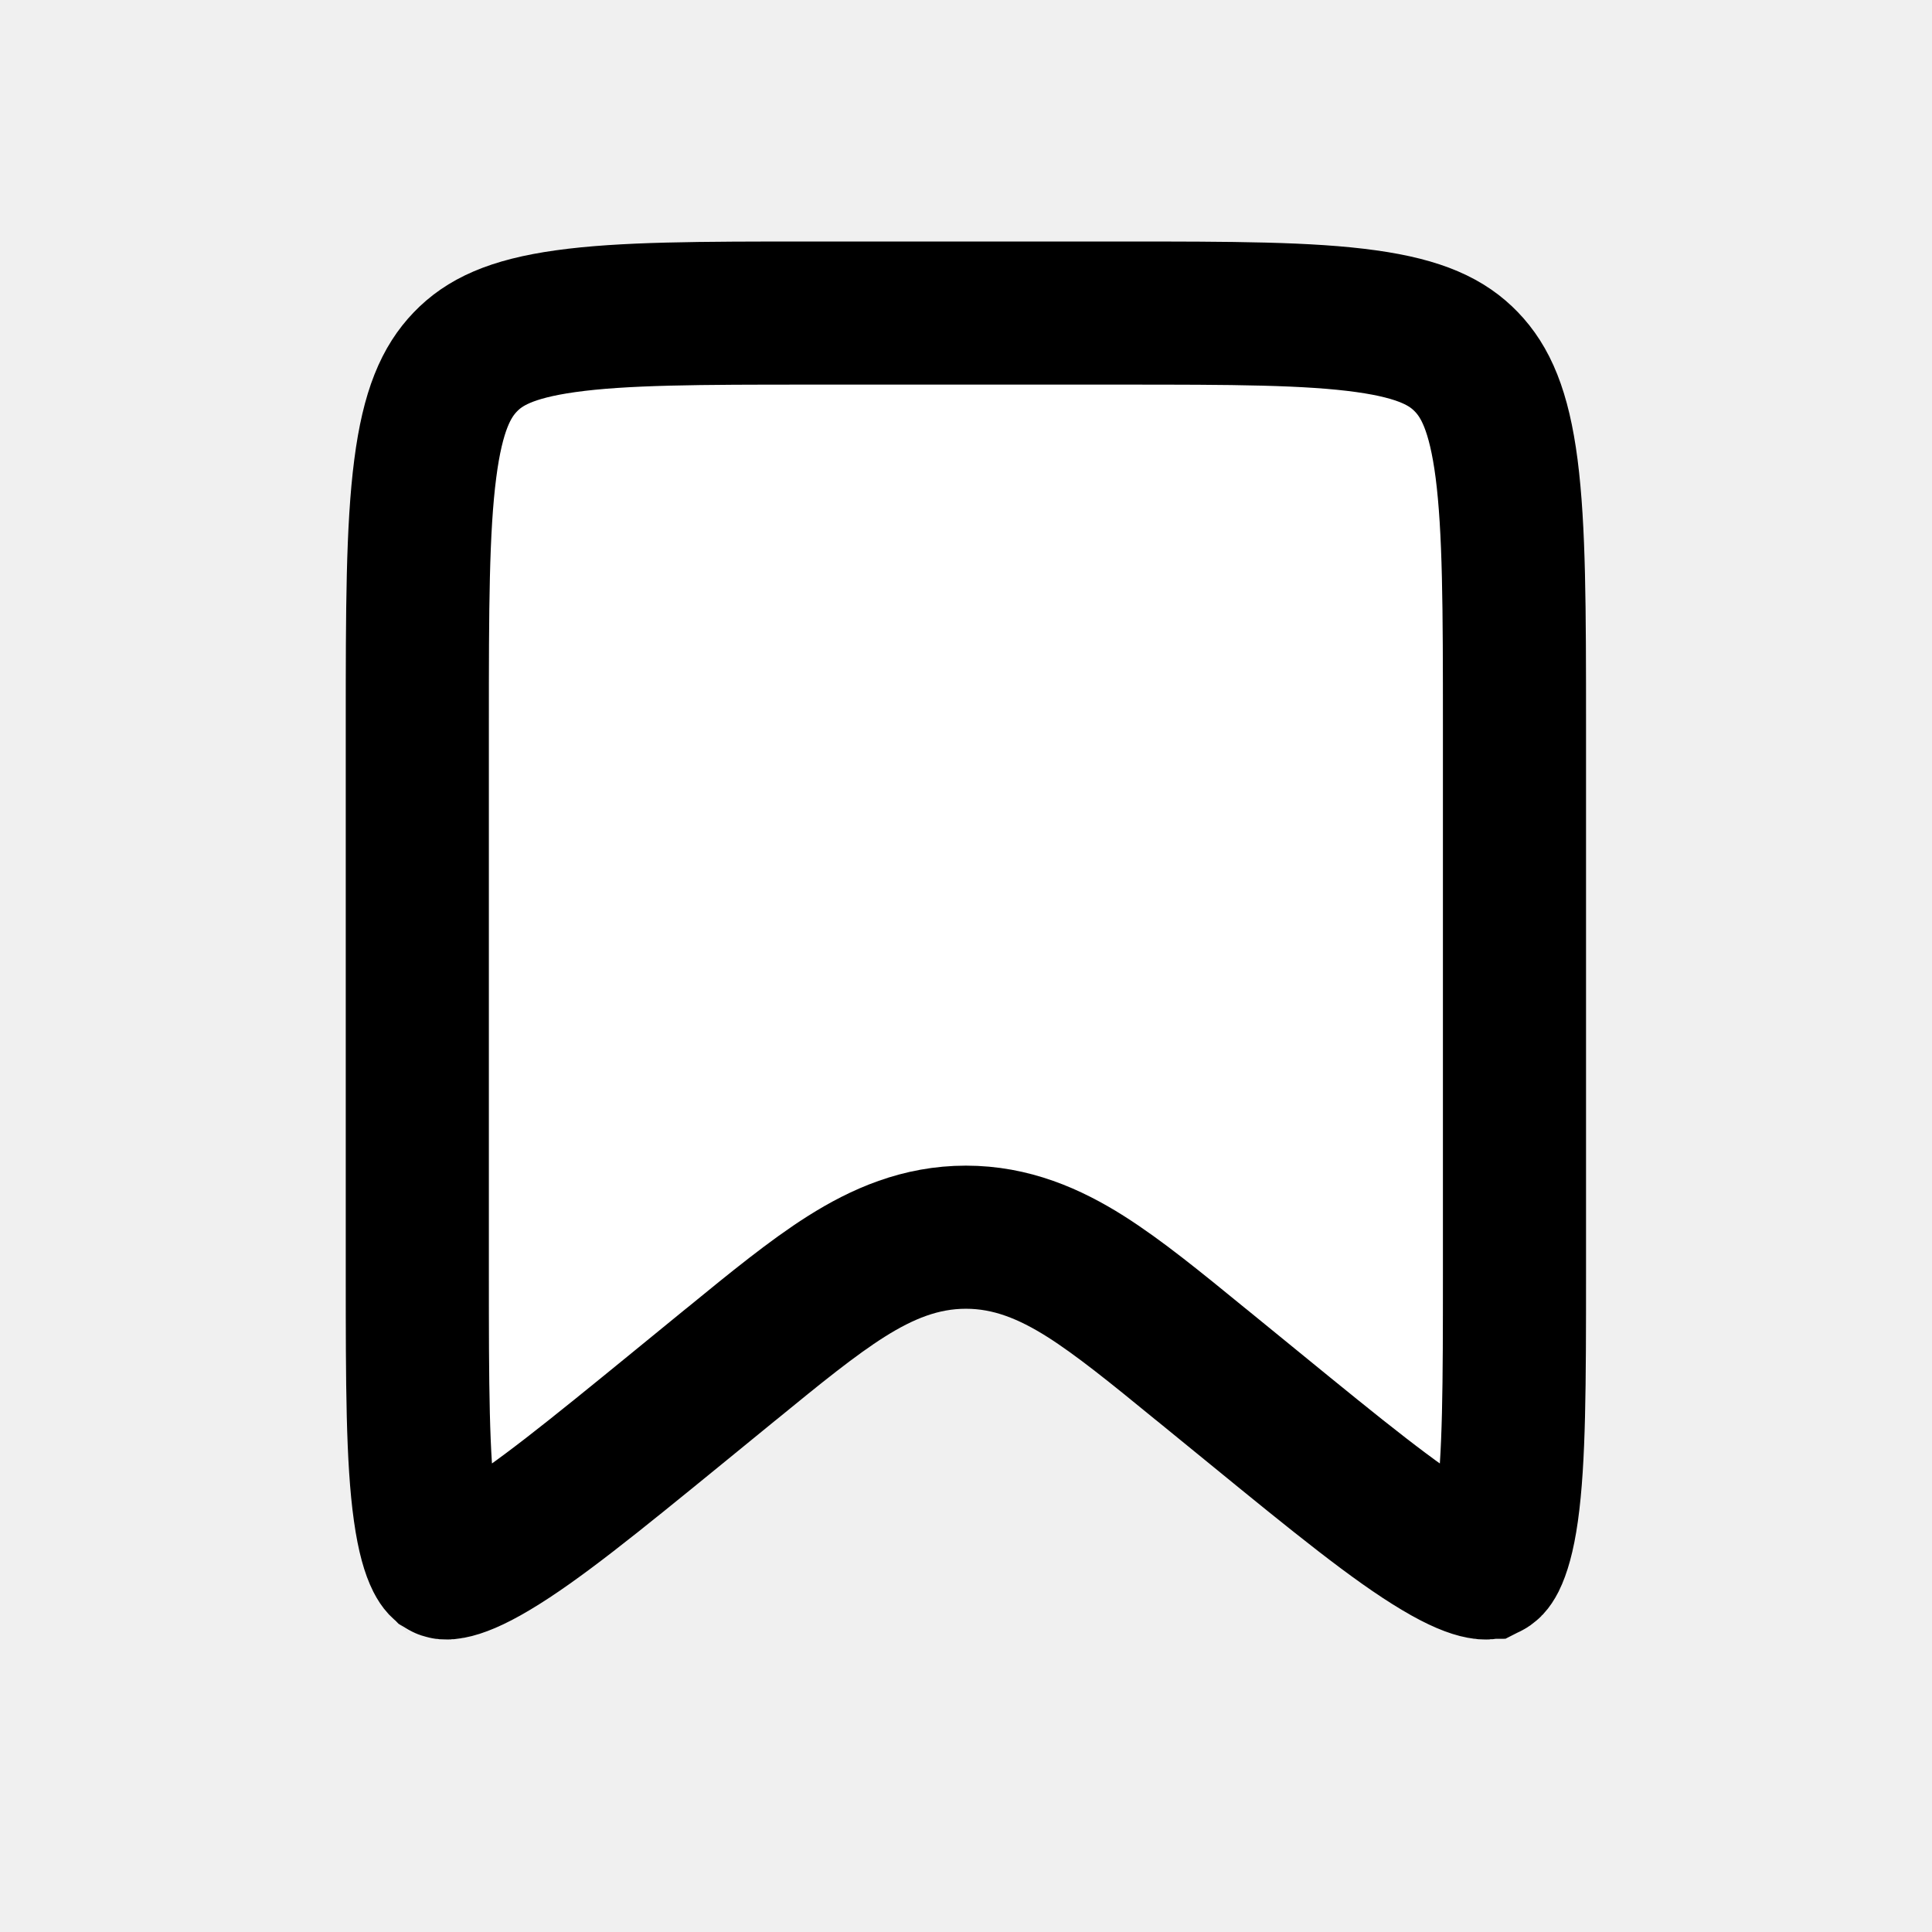
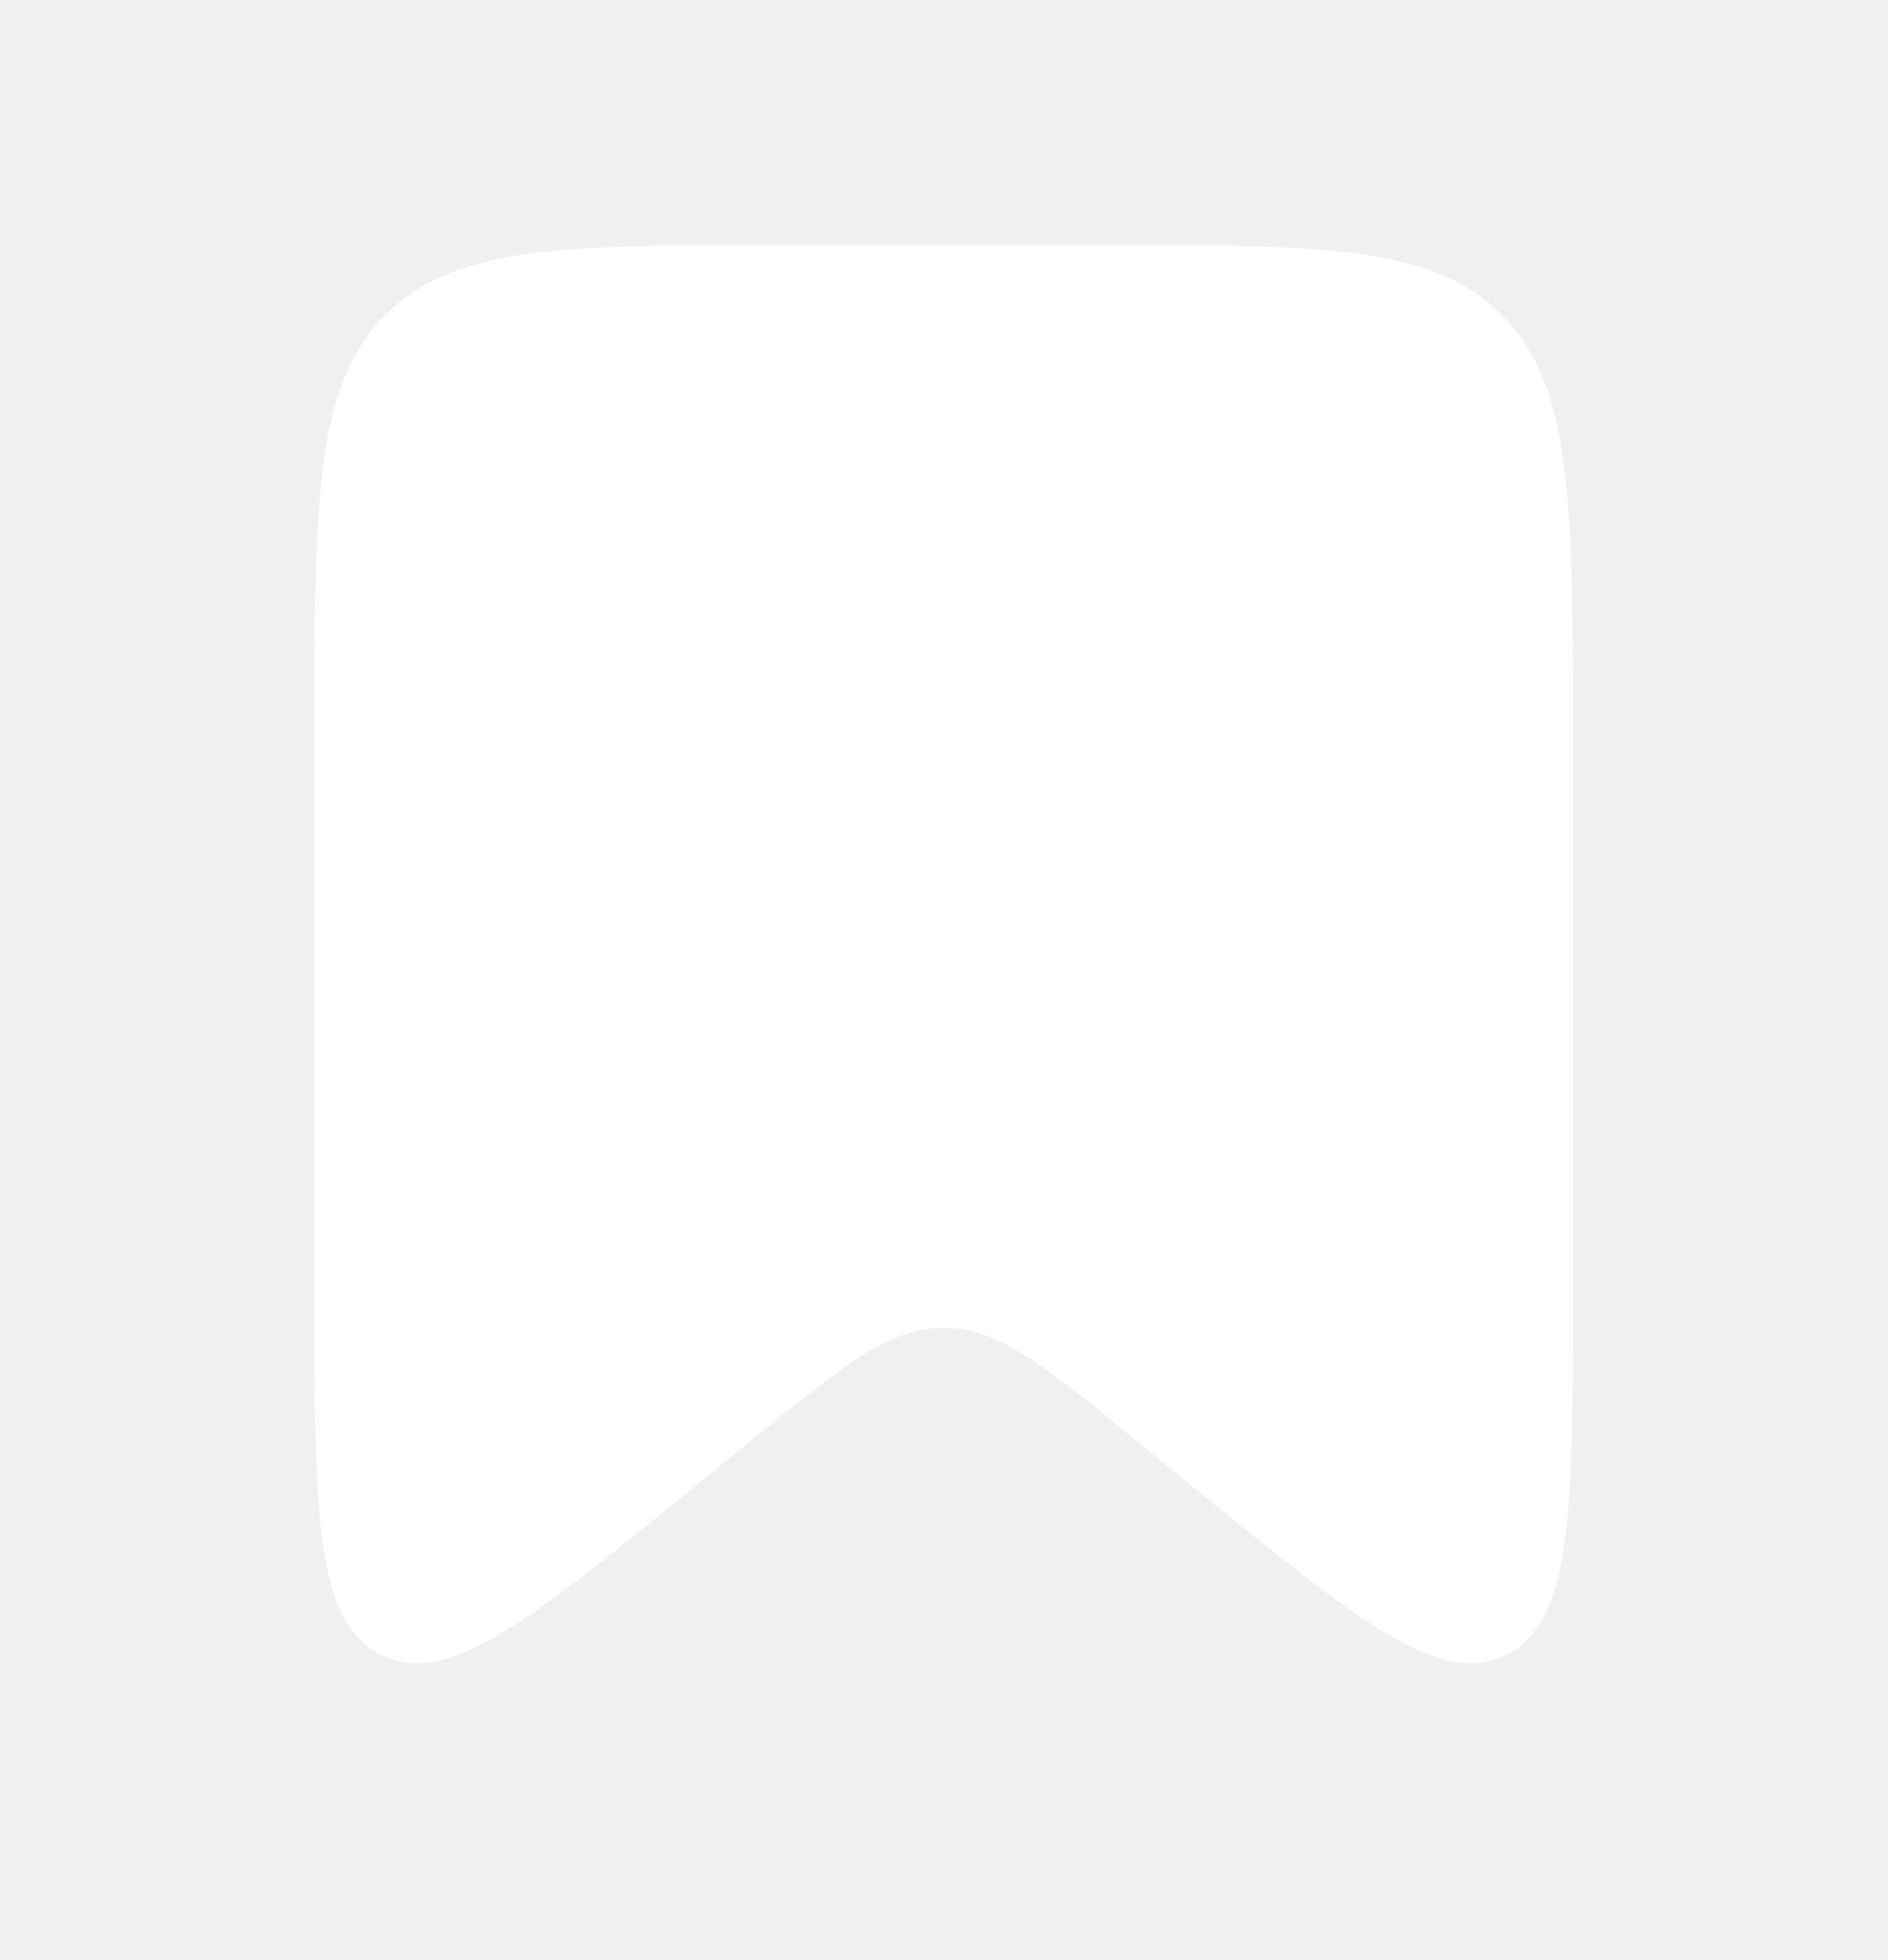
- <svg xmlns="http://www.w3.org/2000/svg" width="27" height="27" viewBox="0 0 27 27" fill="none">
-   <path d="M5.832 10.125C5.832 8.507 5.834 7.39 5.943 6.55C6.048 5.735 6.238 5.333 6.504 5.057C6.765 4.786 7.137 4.596 7.904 4.489C8.704 4.377 9.771 4.375 11.332 4.375H15.665C17.227 4.375 18.293 4.377 19.093 4.489C19.86 4.596 20.232 4.786 20.493 5.057C20.759 5.333 20.949 5.735 21.055 6.55C21.163 7.39 21.165 8.507 21.165 10.125V17.806C21.165 19.348 21.163 20.395 21.061 21.12C21.011 21.476 20.945 21.679 20.888 21.794C20.843 21.882 20.814 21.896 20.802 21.902C20.801 21.902 20.801 21.903 20.8 21.903C20.799 21.903 20.799 21.904 20.798 21.904C20.788 21.91 20.77 21.92 20.695 21.905C20.586 21.885 20.401 21.818 20.105 21.641C19.498 21.28 18.709 20.64 17.54 19.685L16.808 19.088L16.763 19.052C16.159 18.558 15.637 18.133 15.171 17.838C14.67 17.522 14.134 17.29 13.499 17.29C12.863 17.29 12.328 17.522 11.827 17.838C11.36 18.133 10.838 18.558 10.234 19.052L10.189 19.088L9.458 19.685C8.288 20.64 7.499 21.28 6.892 21.641C6.596 21.818 6.411 21.885 6.303 21.905C6.228 21.92 6.209 21.91 6.199 21.904C6.199 21.904 6.198 21.903 6.197 21.903C6.197 21.903 6.196 21.902 6.196 21.902C6.183 21.896 6.155 21.882 6.11 21.794C6.052 21.679 5.987 21.476 5.937 21.12C5.834 20.395 5.832 19.348 5.832 17.806V10.125Z" fill="white" stroke="black" stroke-width="2" />
+ <svg xmlns="http://www.w3.org/2000/svg" width="26" height="27" viewBox="0 0 26 27" fill="none">
+   <path d="M4.332 10.125C4.332 6.943 4.332 5.352 5.284 4.364C6.236 3.375 7.768 3.375 10.832 3.375H15.165C18.23 3.375 19.762 3.375 20.713 4.364C21.665 5.352 21.665 6.943 21.665 10.125V17.806C21.665 20.825 21.665 22.334 20.751 22.796C19.836 23.257 18.693 22.325 16.407 20.46L15.676 19.863C14.391 18.814 13.748 18.29 12.999 18.29C12.249 18.29 11.607 18.814 10.322 19.863L9.59 20.46C7.304 22.325 6.161 23.257 5.247 22.796C4.332 22.334 4.332 20.825 4.332 17.806V10.125Z" fill="white" />
</svg>
